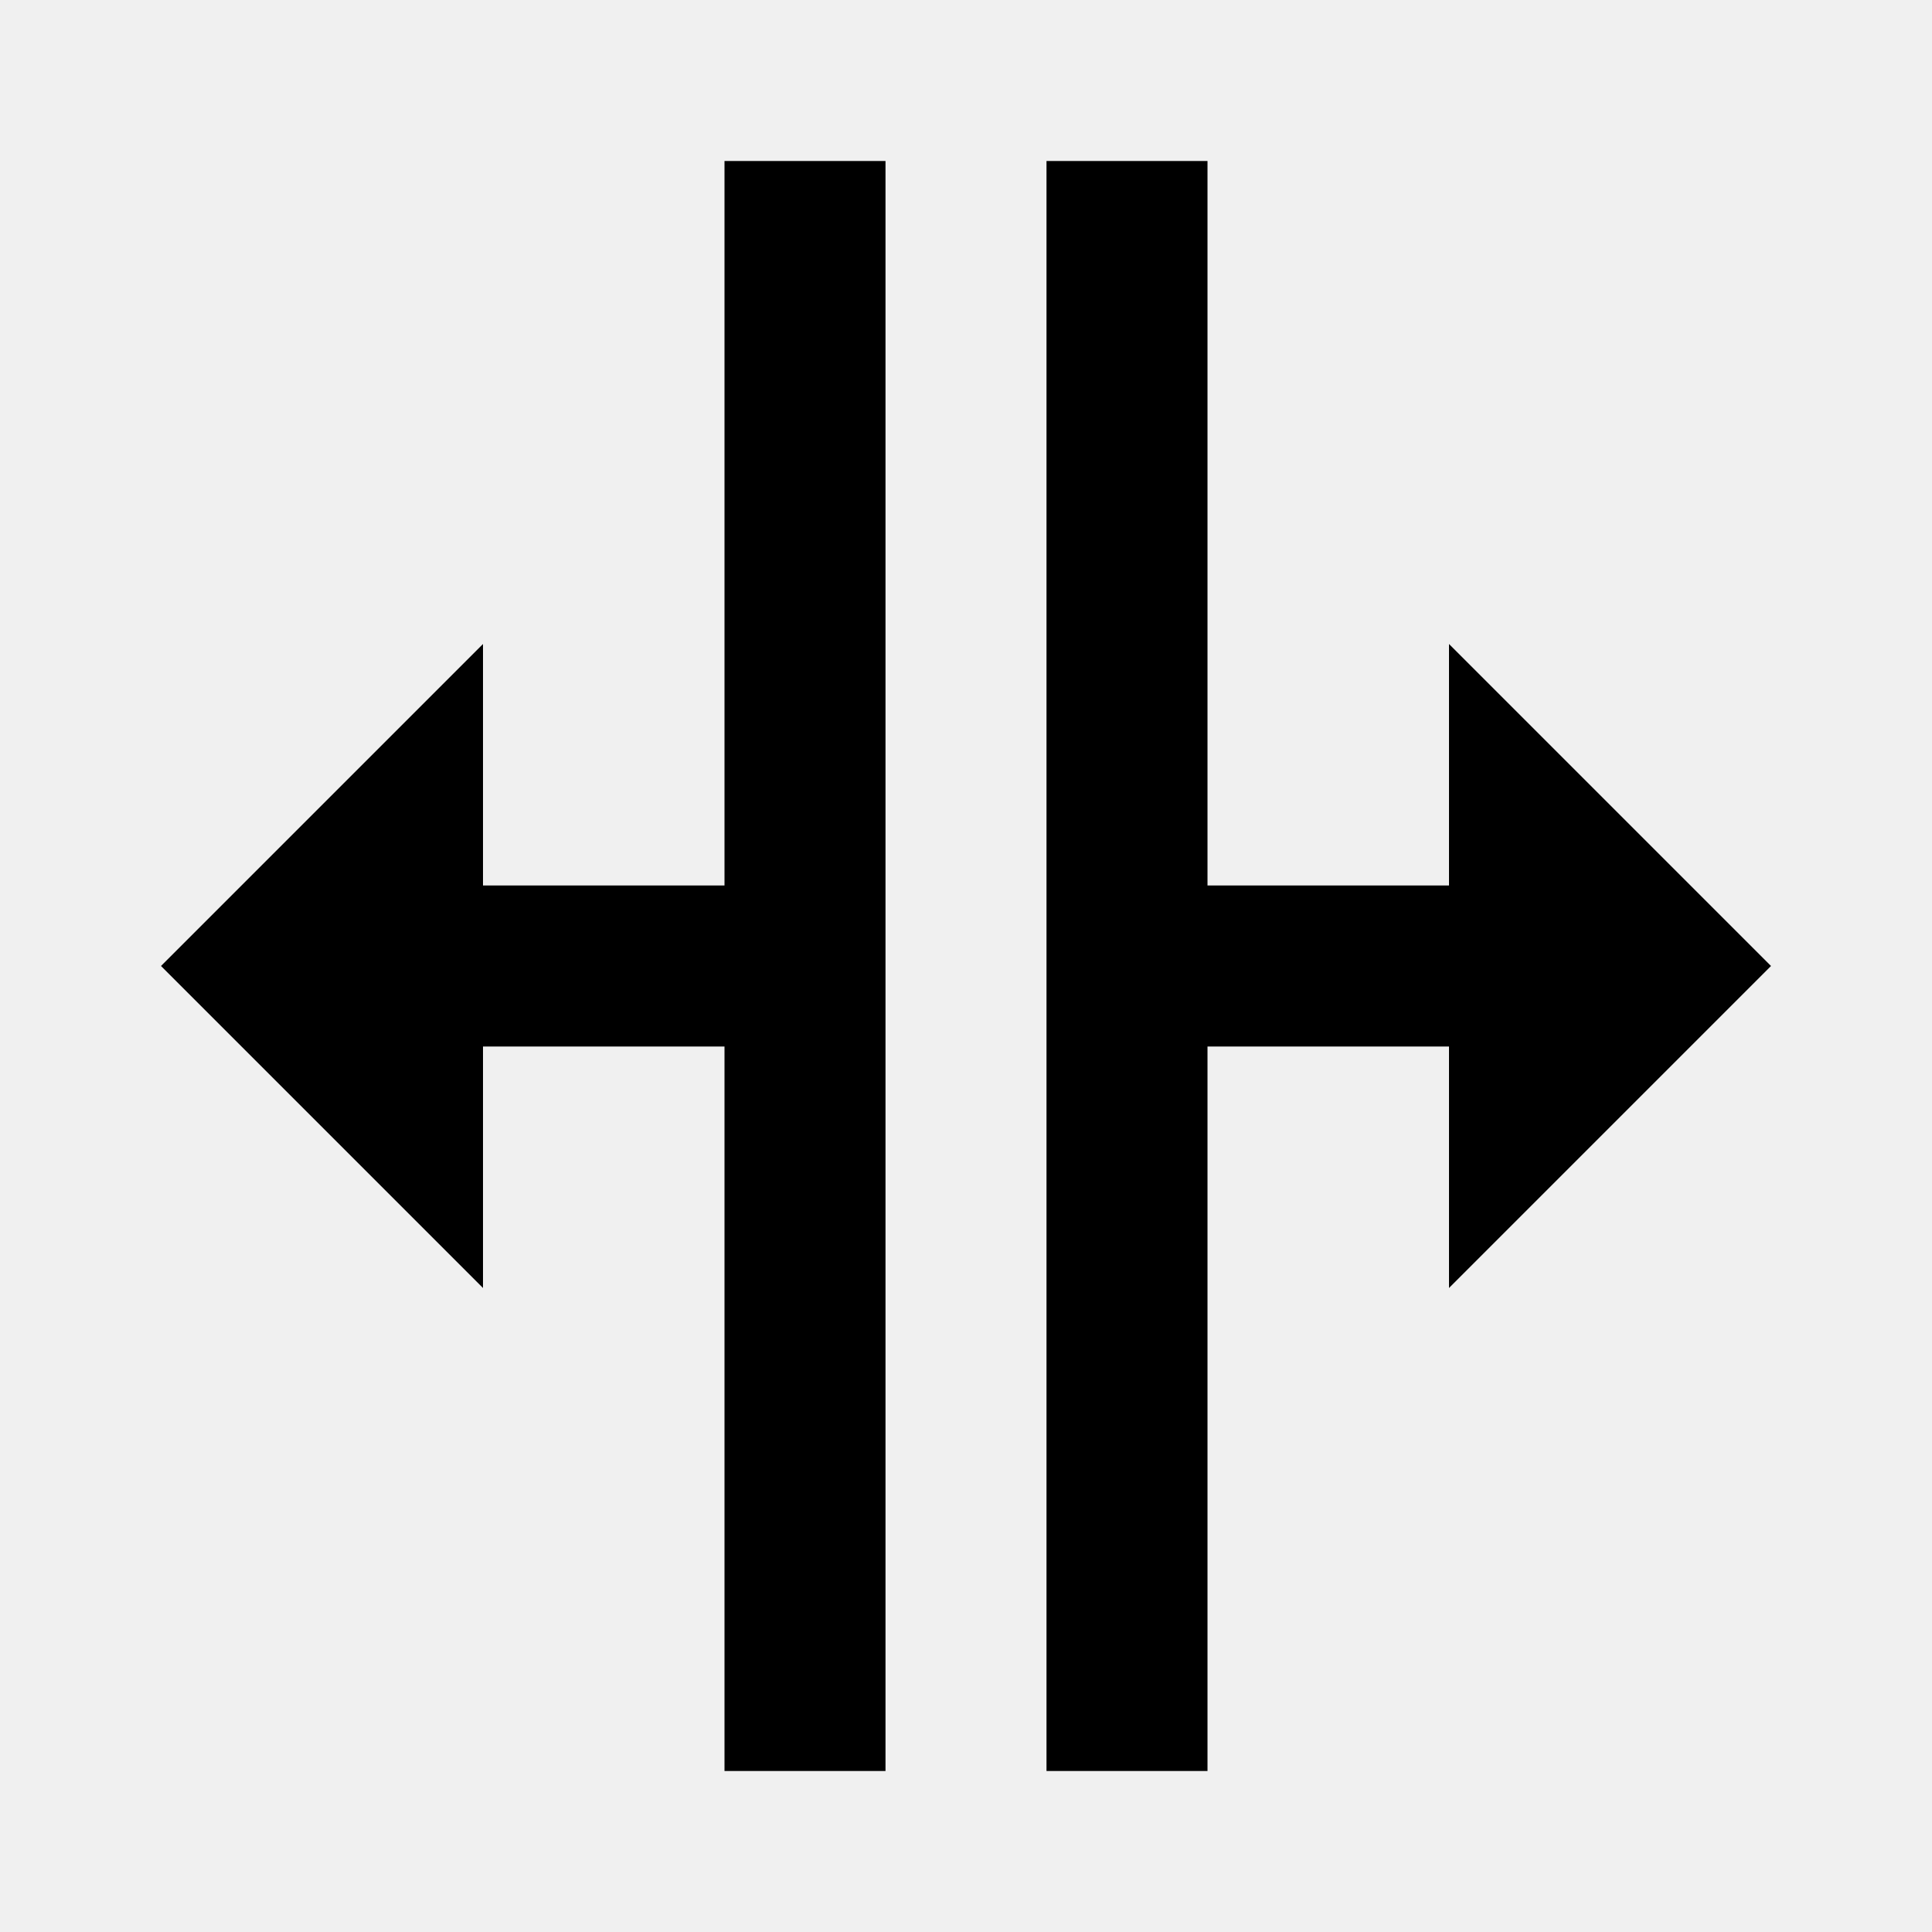
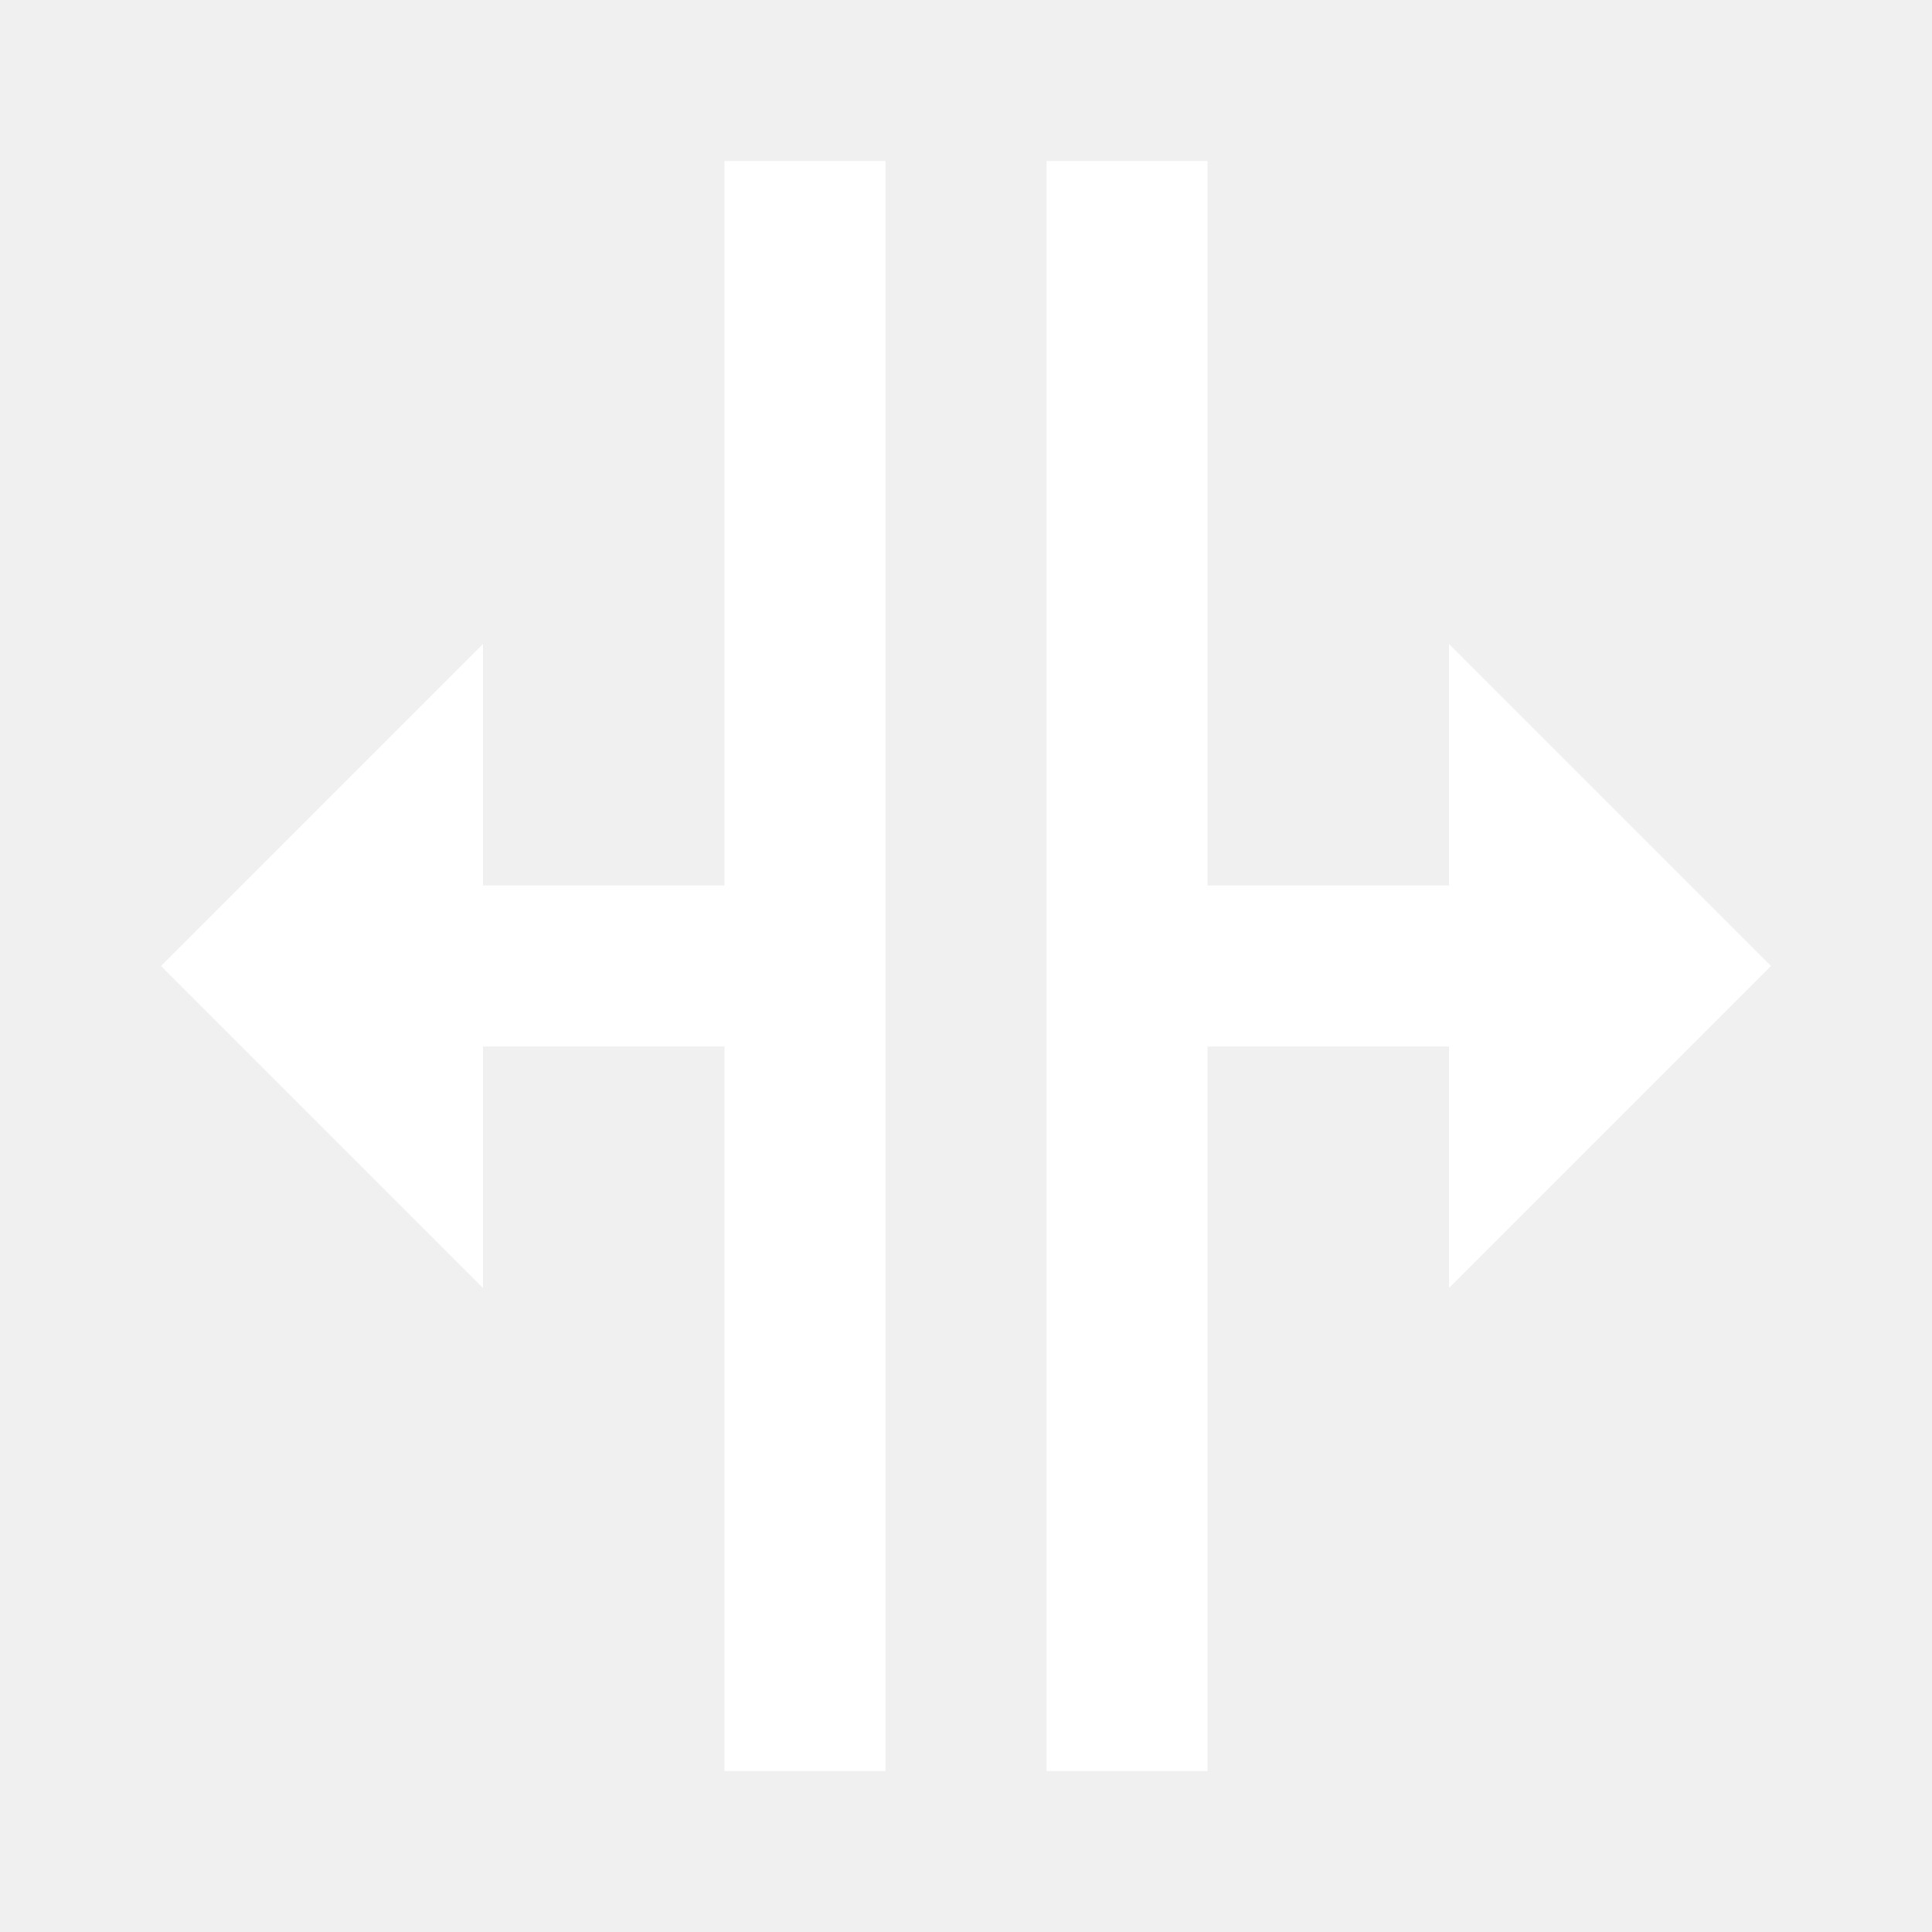
- <svg xmlns="http://www.w3.org/2000/svg" version="1.1" width="24" height="24" viewBox="0 0 24 24">
+ <svg xmlns="http://www.w3.org/2000/svg" version="1.1" width="24" height="24" viewBox="0 0 24 24" style="fill: #ffffff;">
  <path d="M18,16V13H15V22H13V2H15V11H18V8L22,12L18,16M2,12L6,16V13H9V22H11V2H9V11H6V8L2,12Z" />
</svg>
